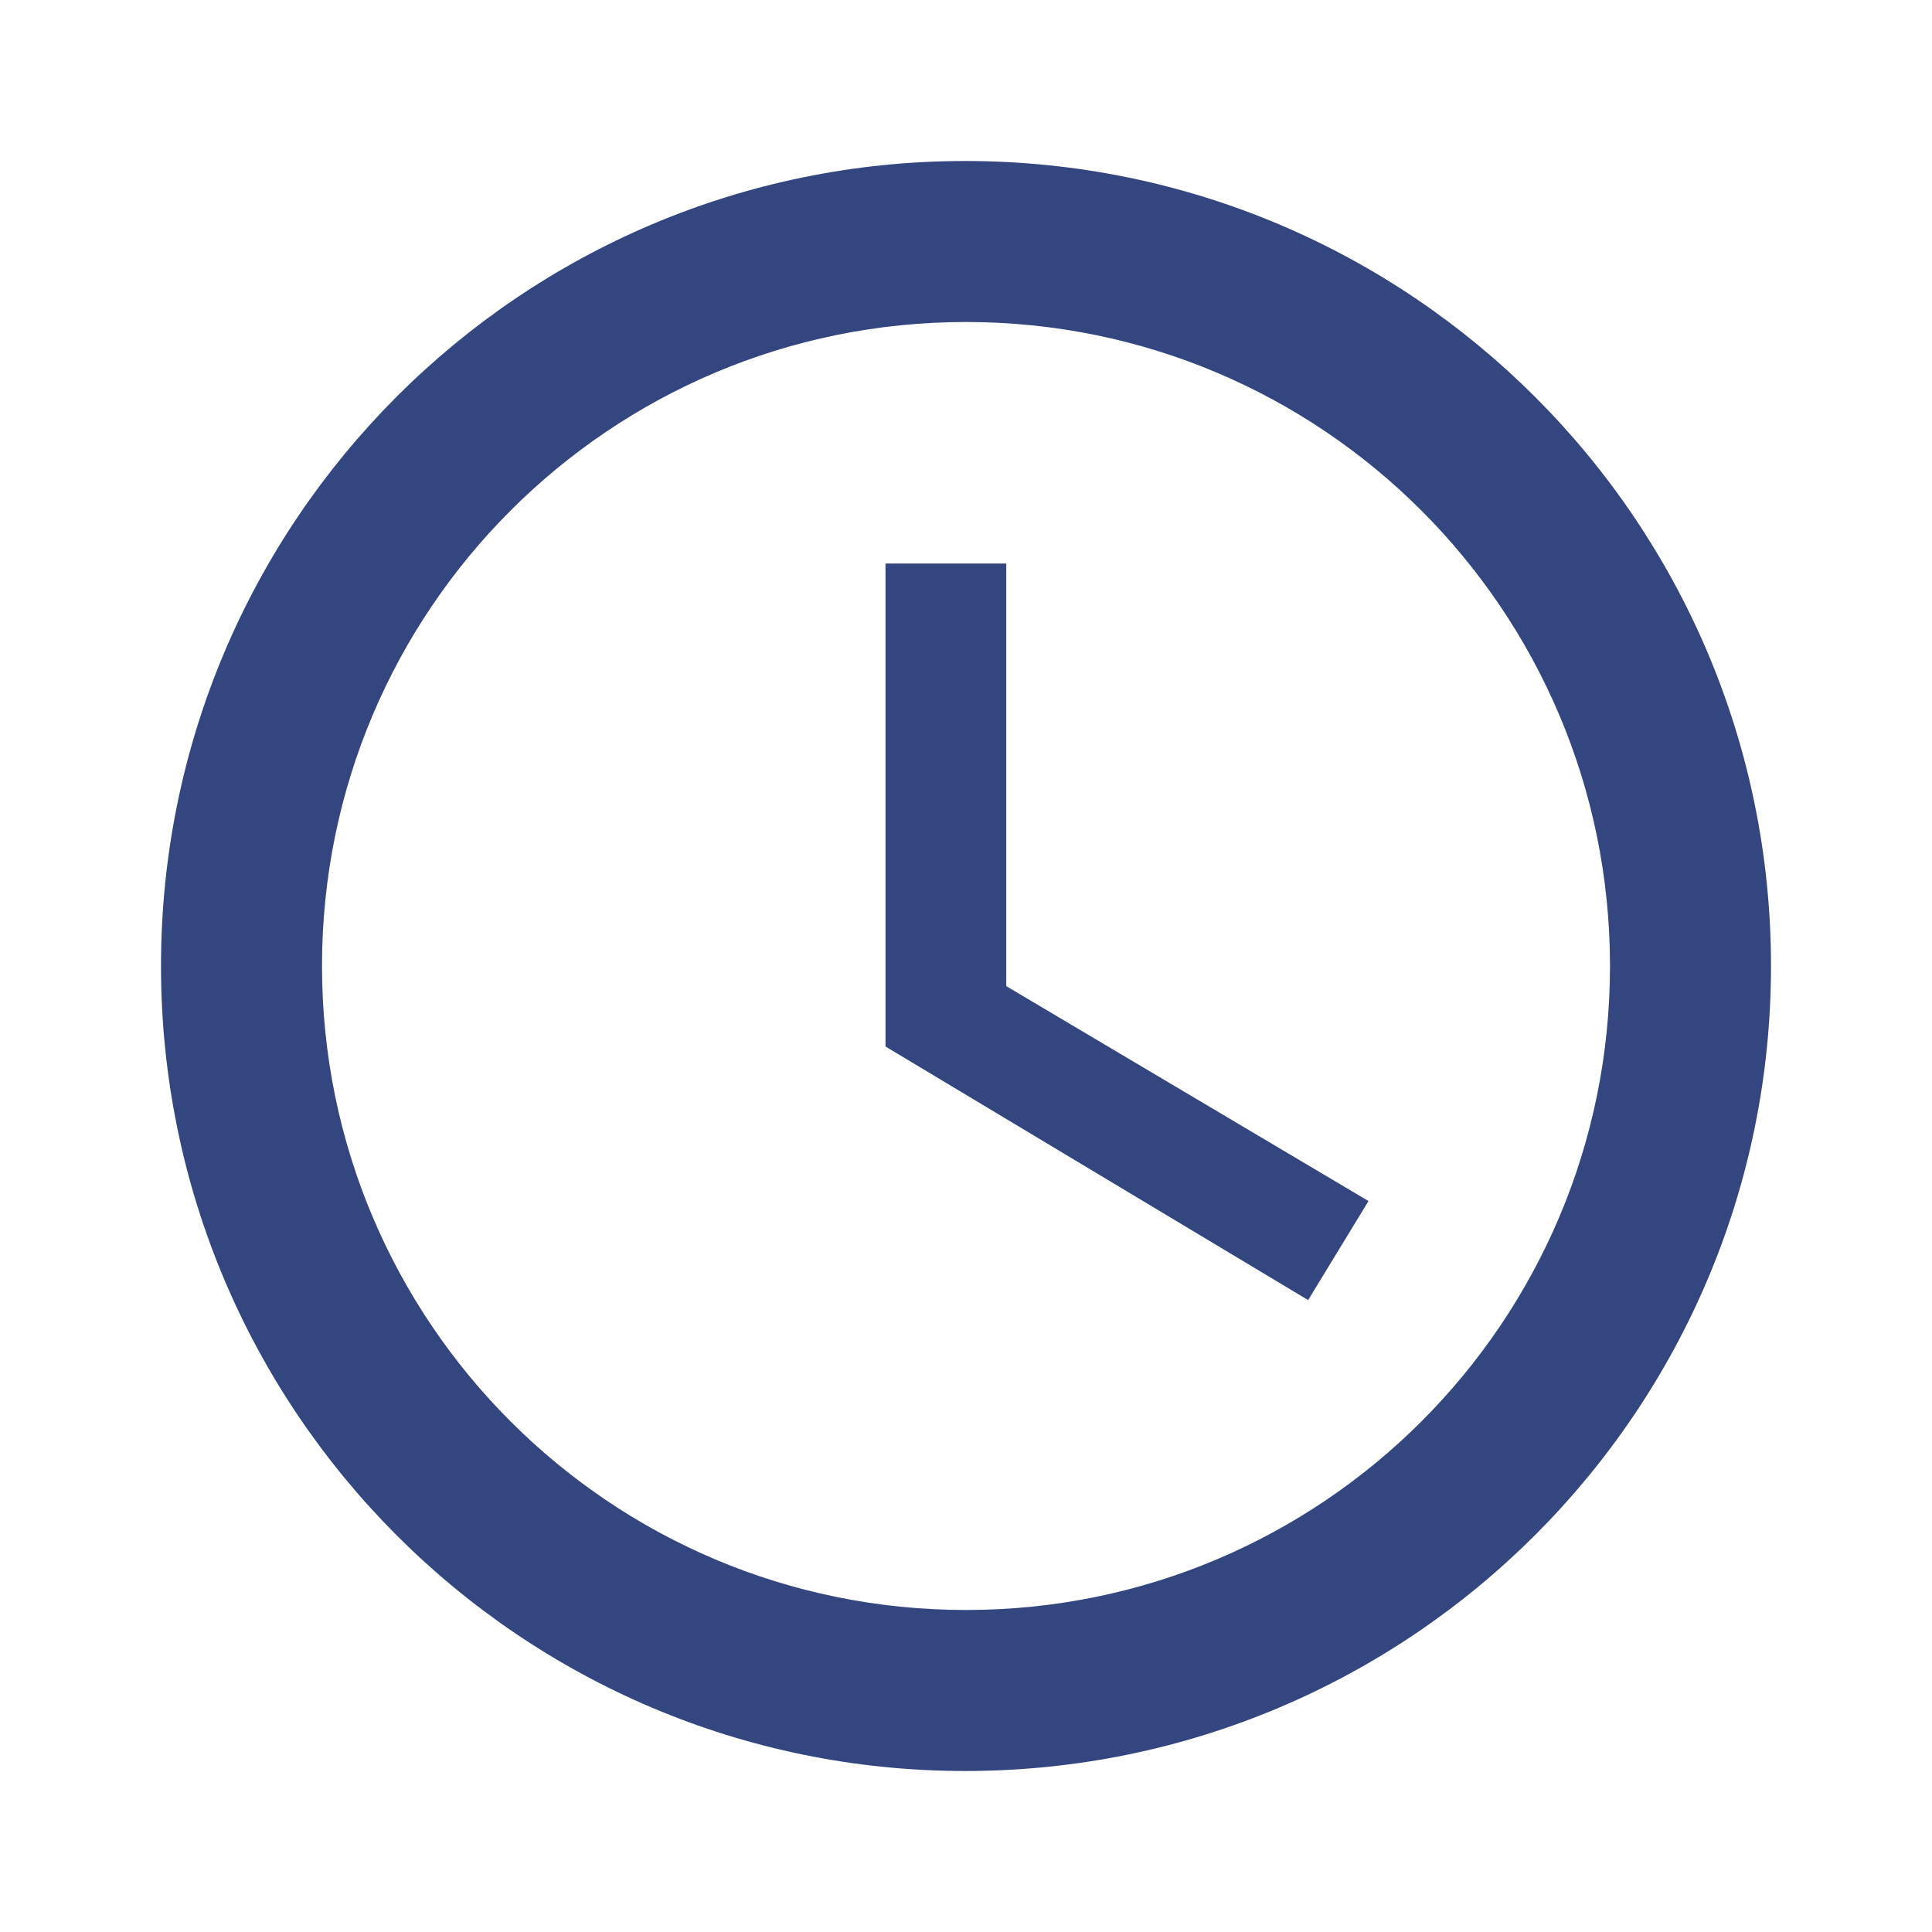
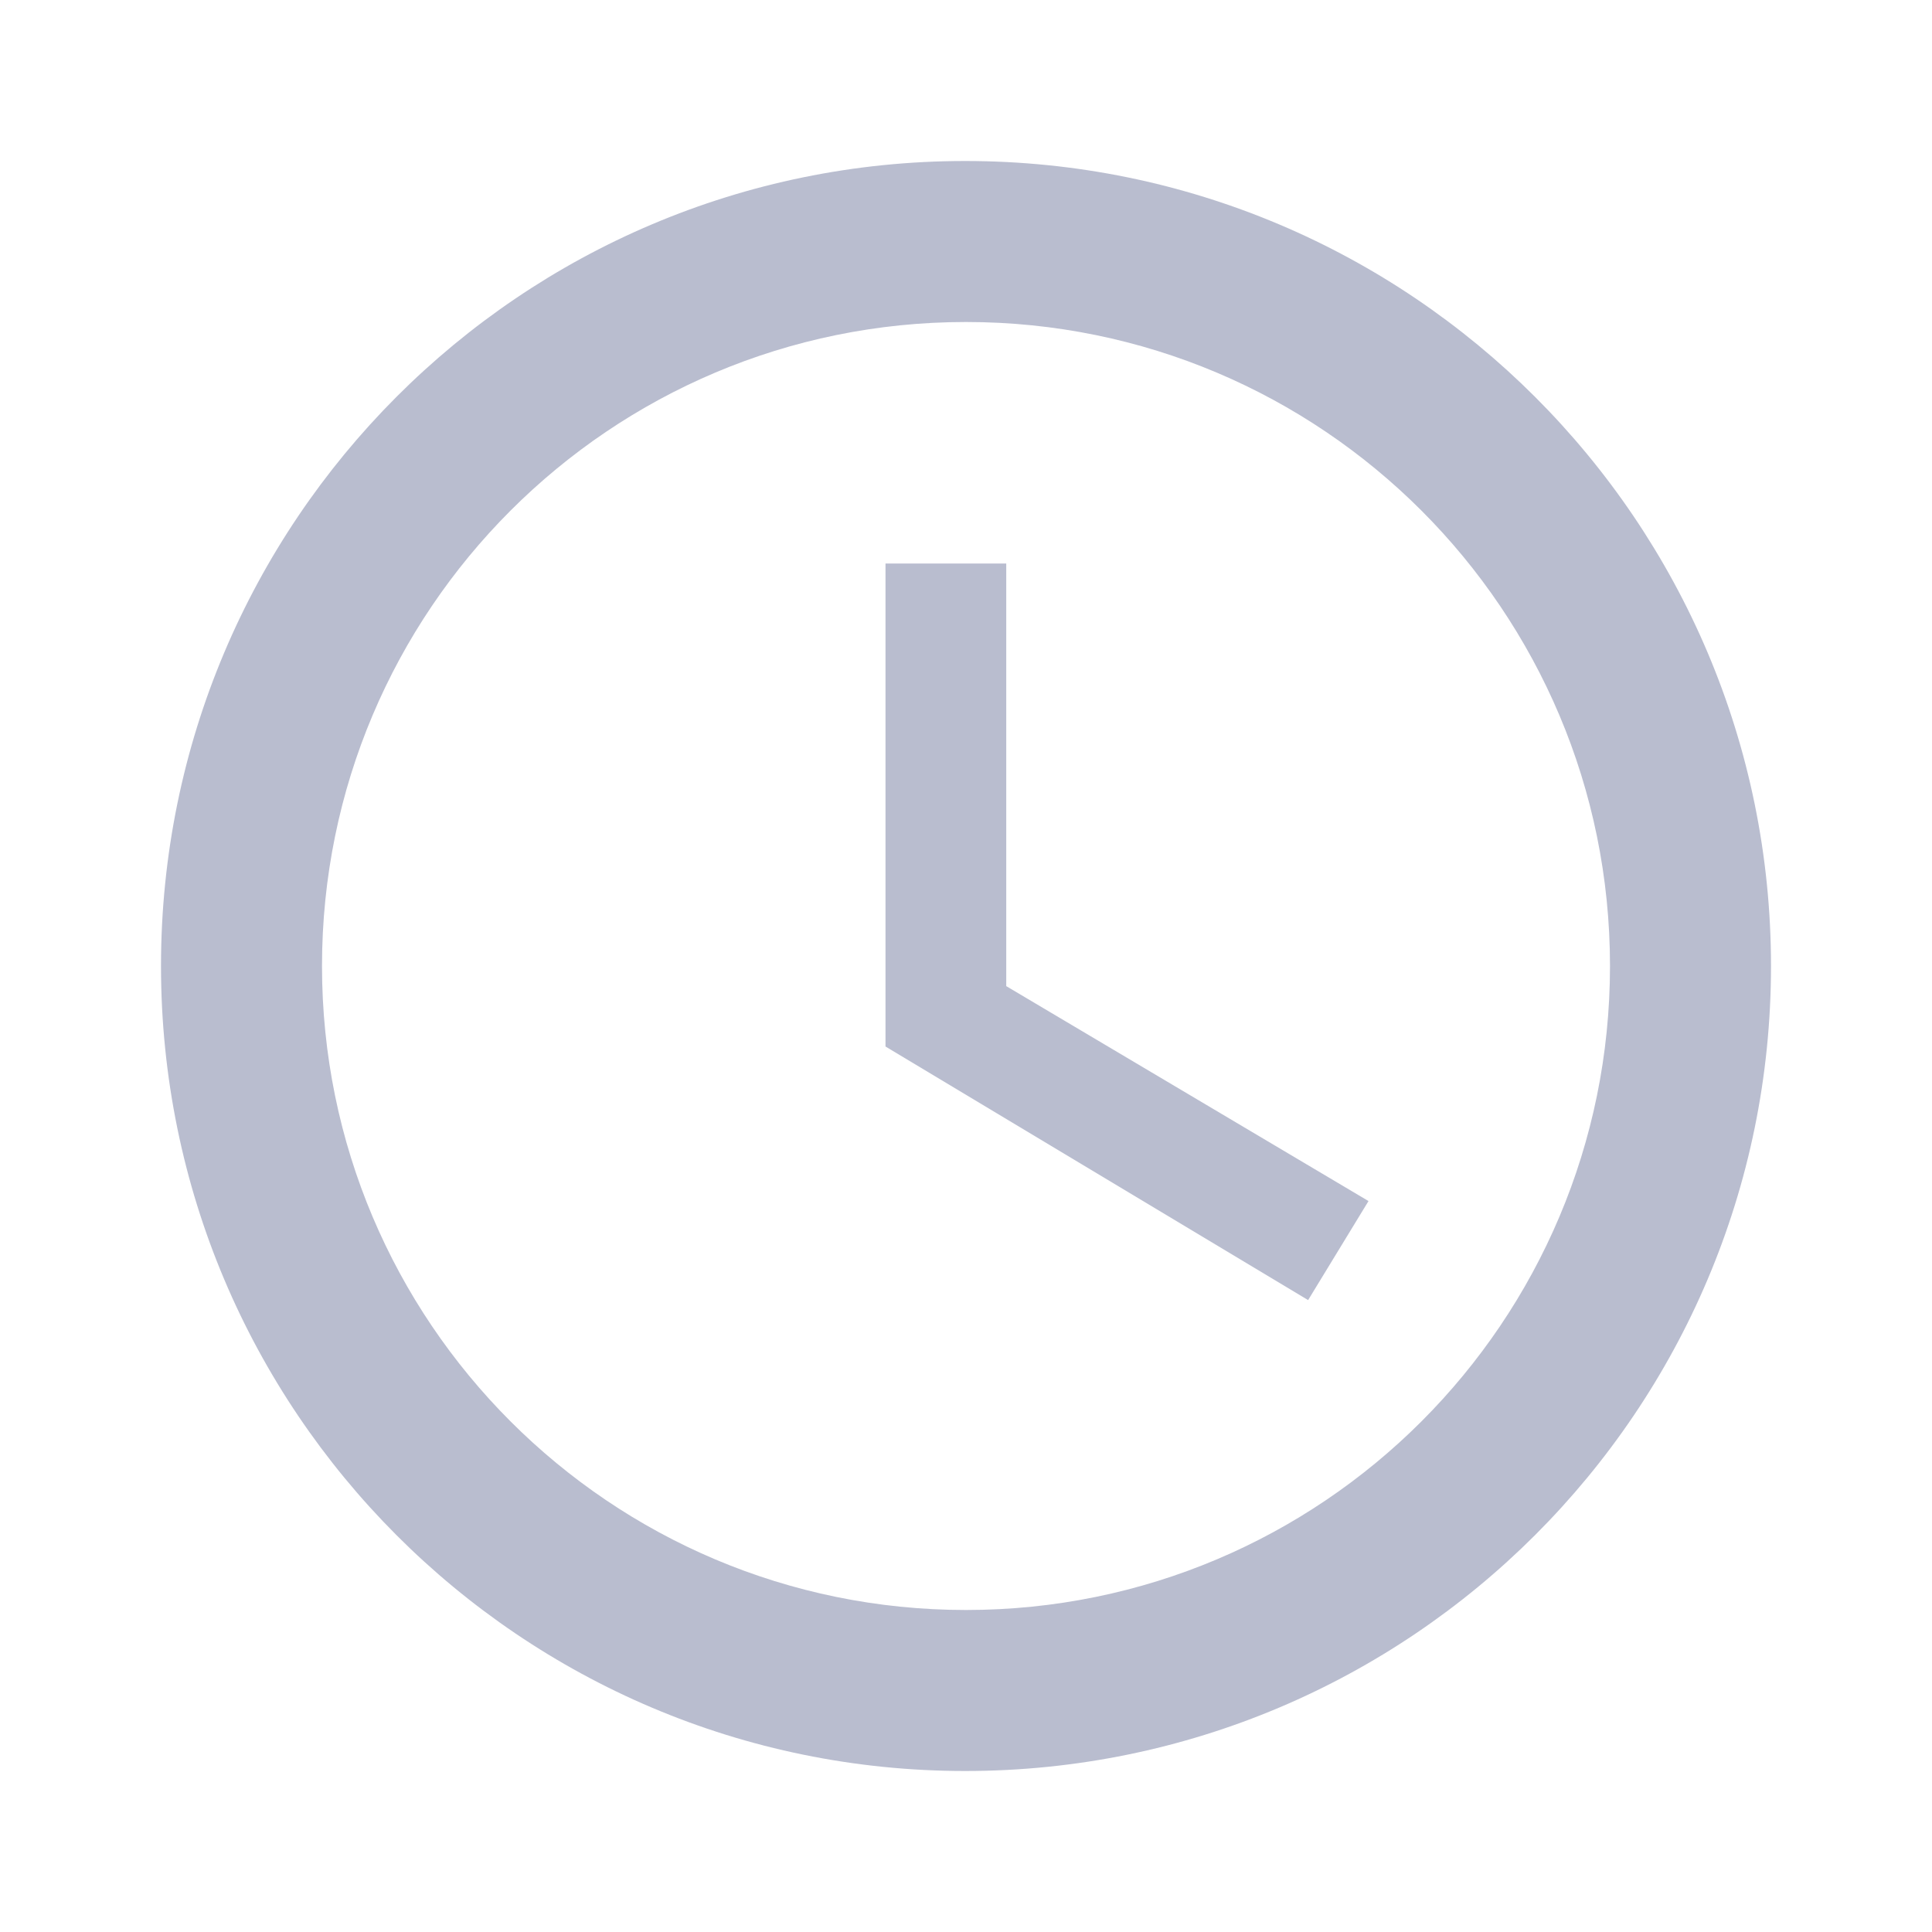
- <svg xmlns="http://www.w3.org/2000/svg" height="24" viewBox="0 0 24 24" fill="#334680" width="24">
+ <svg xmlns="http://www.w3.org/2000/svg" height="24" viewBox="0 0 24 24" fill="#B9BDCF" width="24">
  <path d="M0 0h24v24H0z" fill="none" />
  <path d="M11.99 2C6.47 2 2 6.48 2 12s4.47 10 9.99 10C17.52 22 22 17.52 22 12S17.52 2 11.99 2zM12 20c-4.42 0-8-3.58-8-8s3.58-8 8-8 8 3.58 8 8-3.58 8-8 8z" />
  <path d="M12.5 7H11v6l5.25 3.15.75-1.23-4.5-2.67z" />
</svg>
